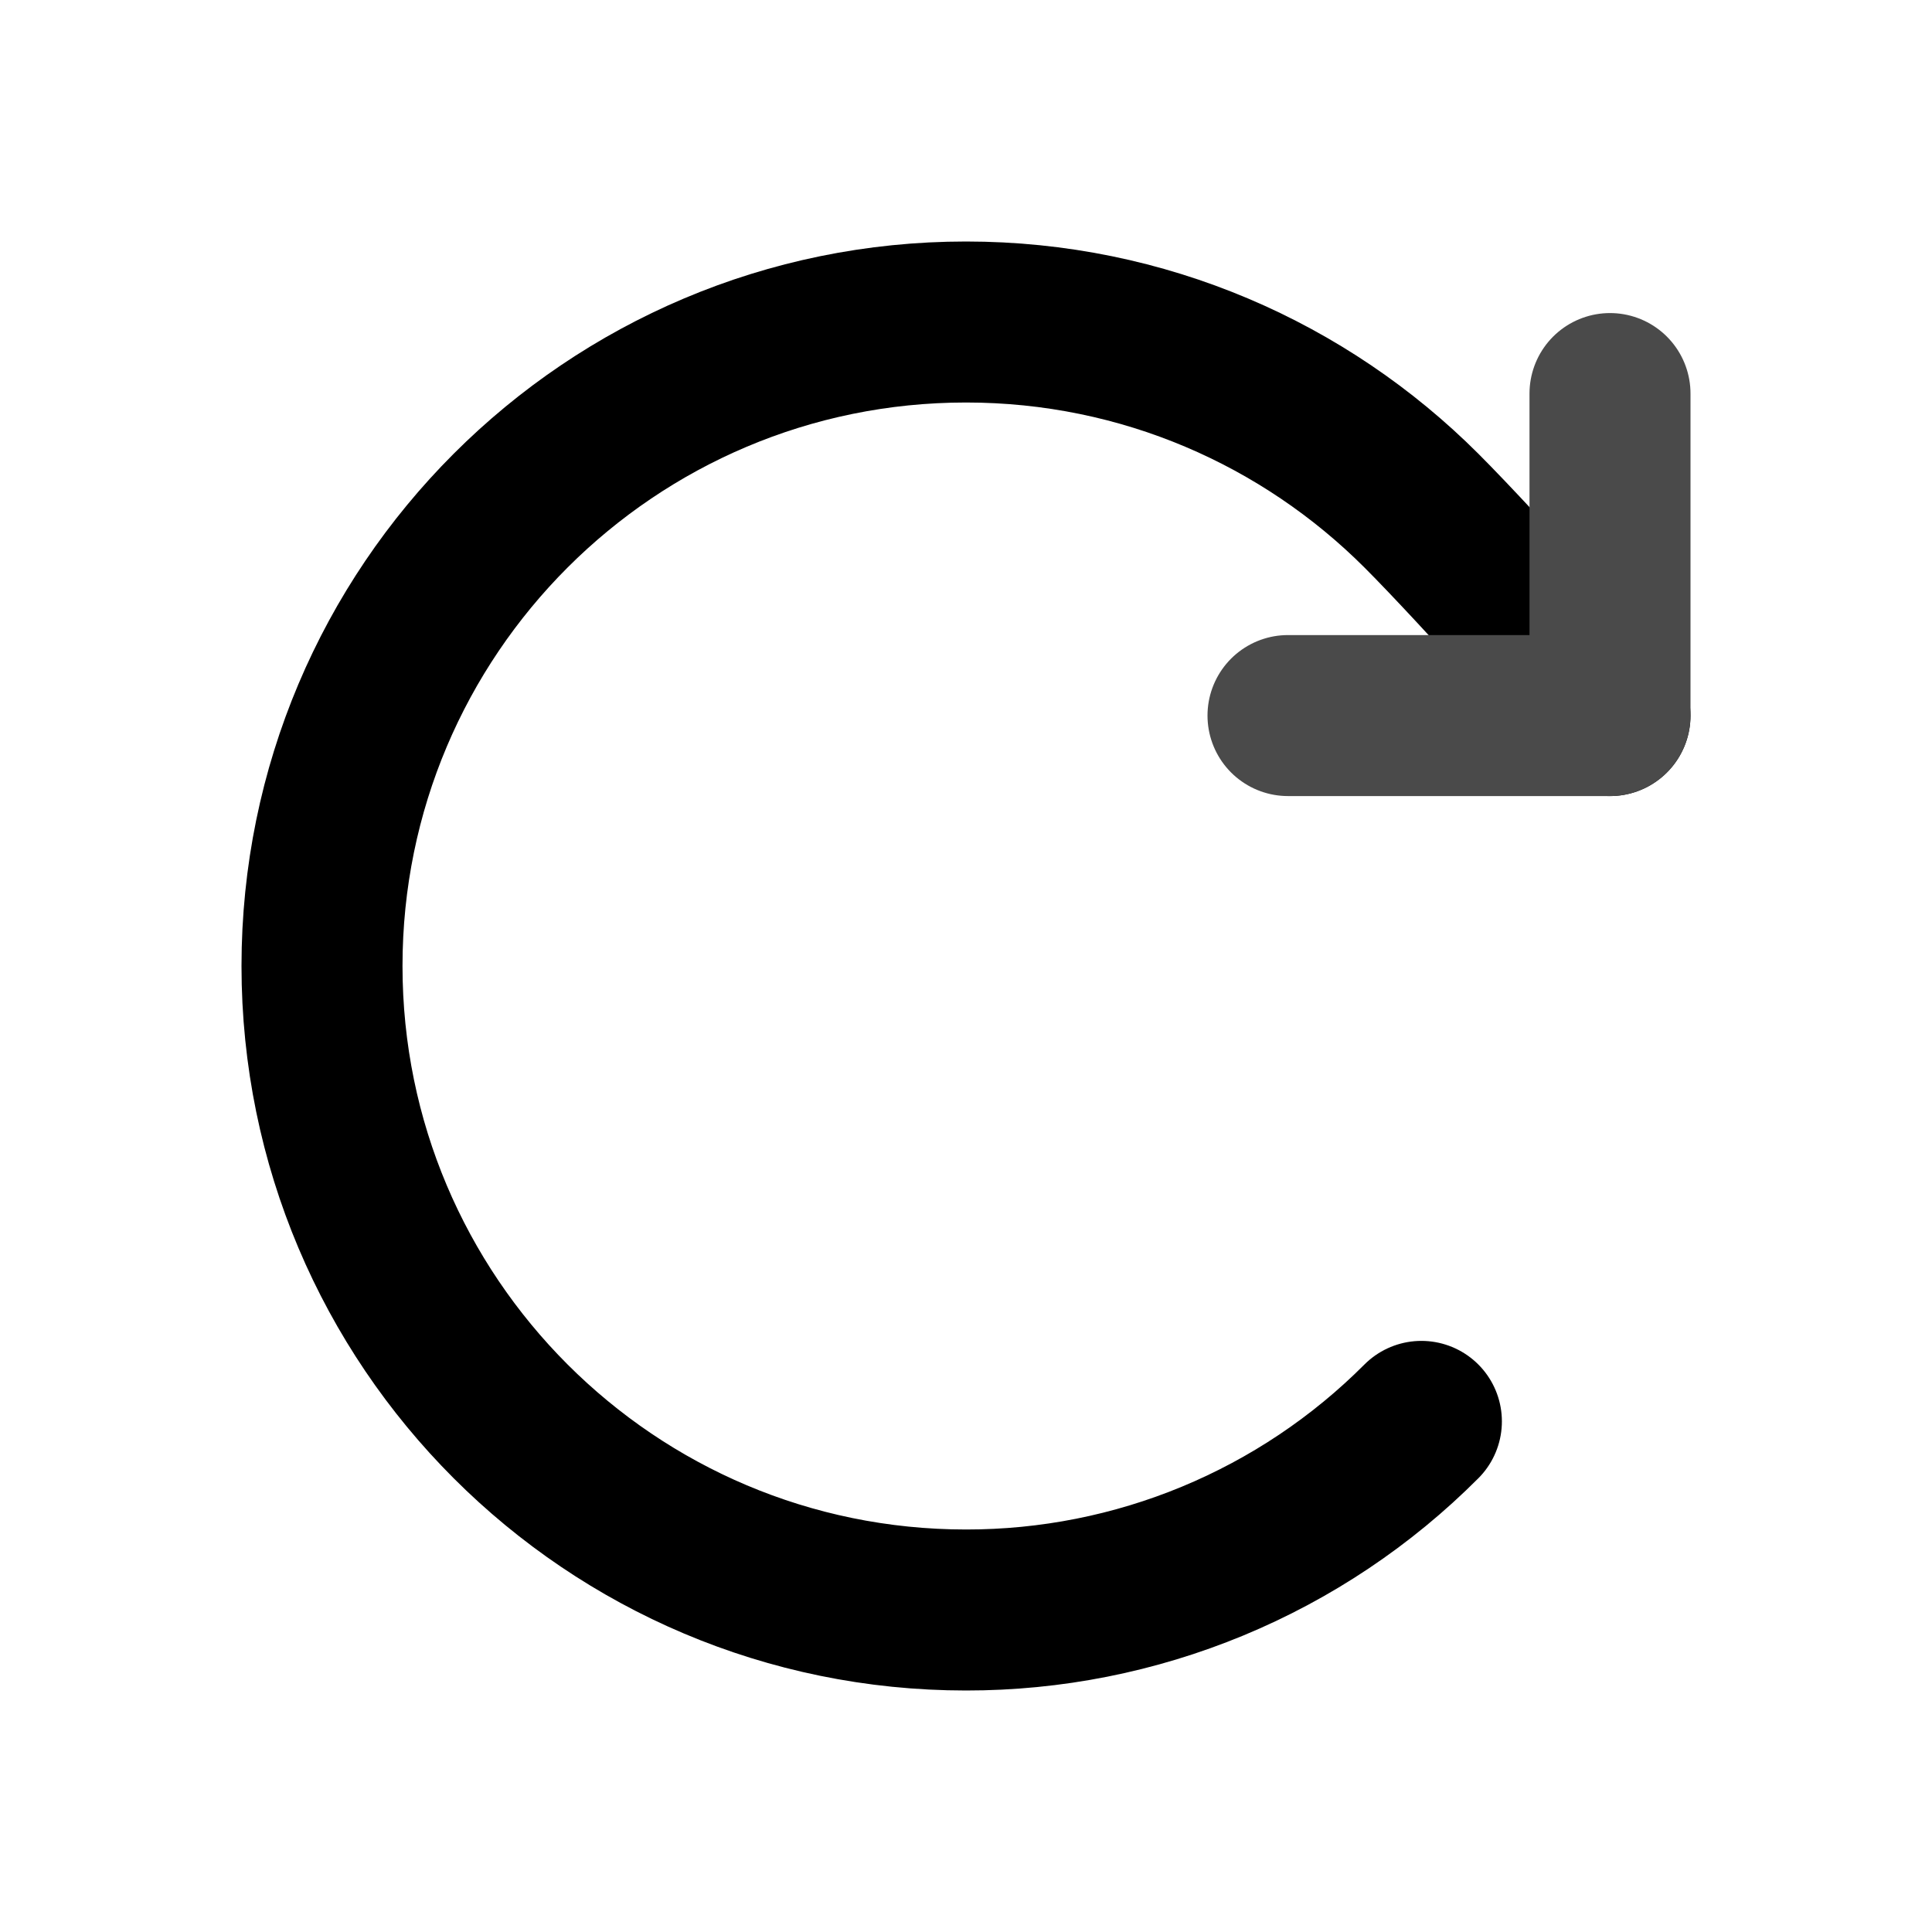
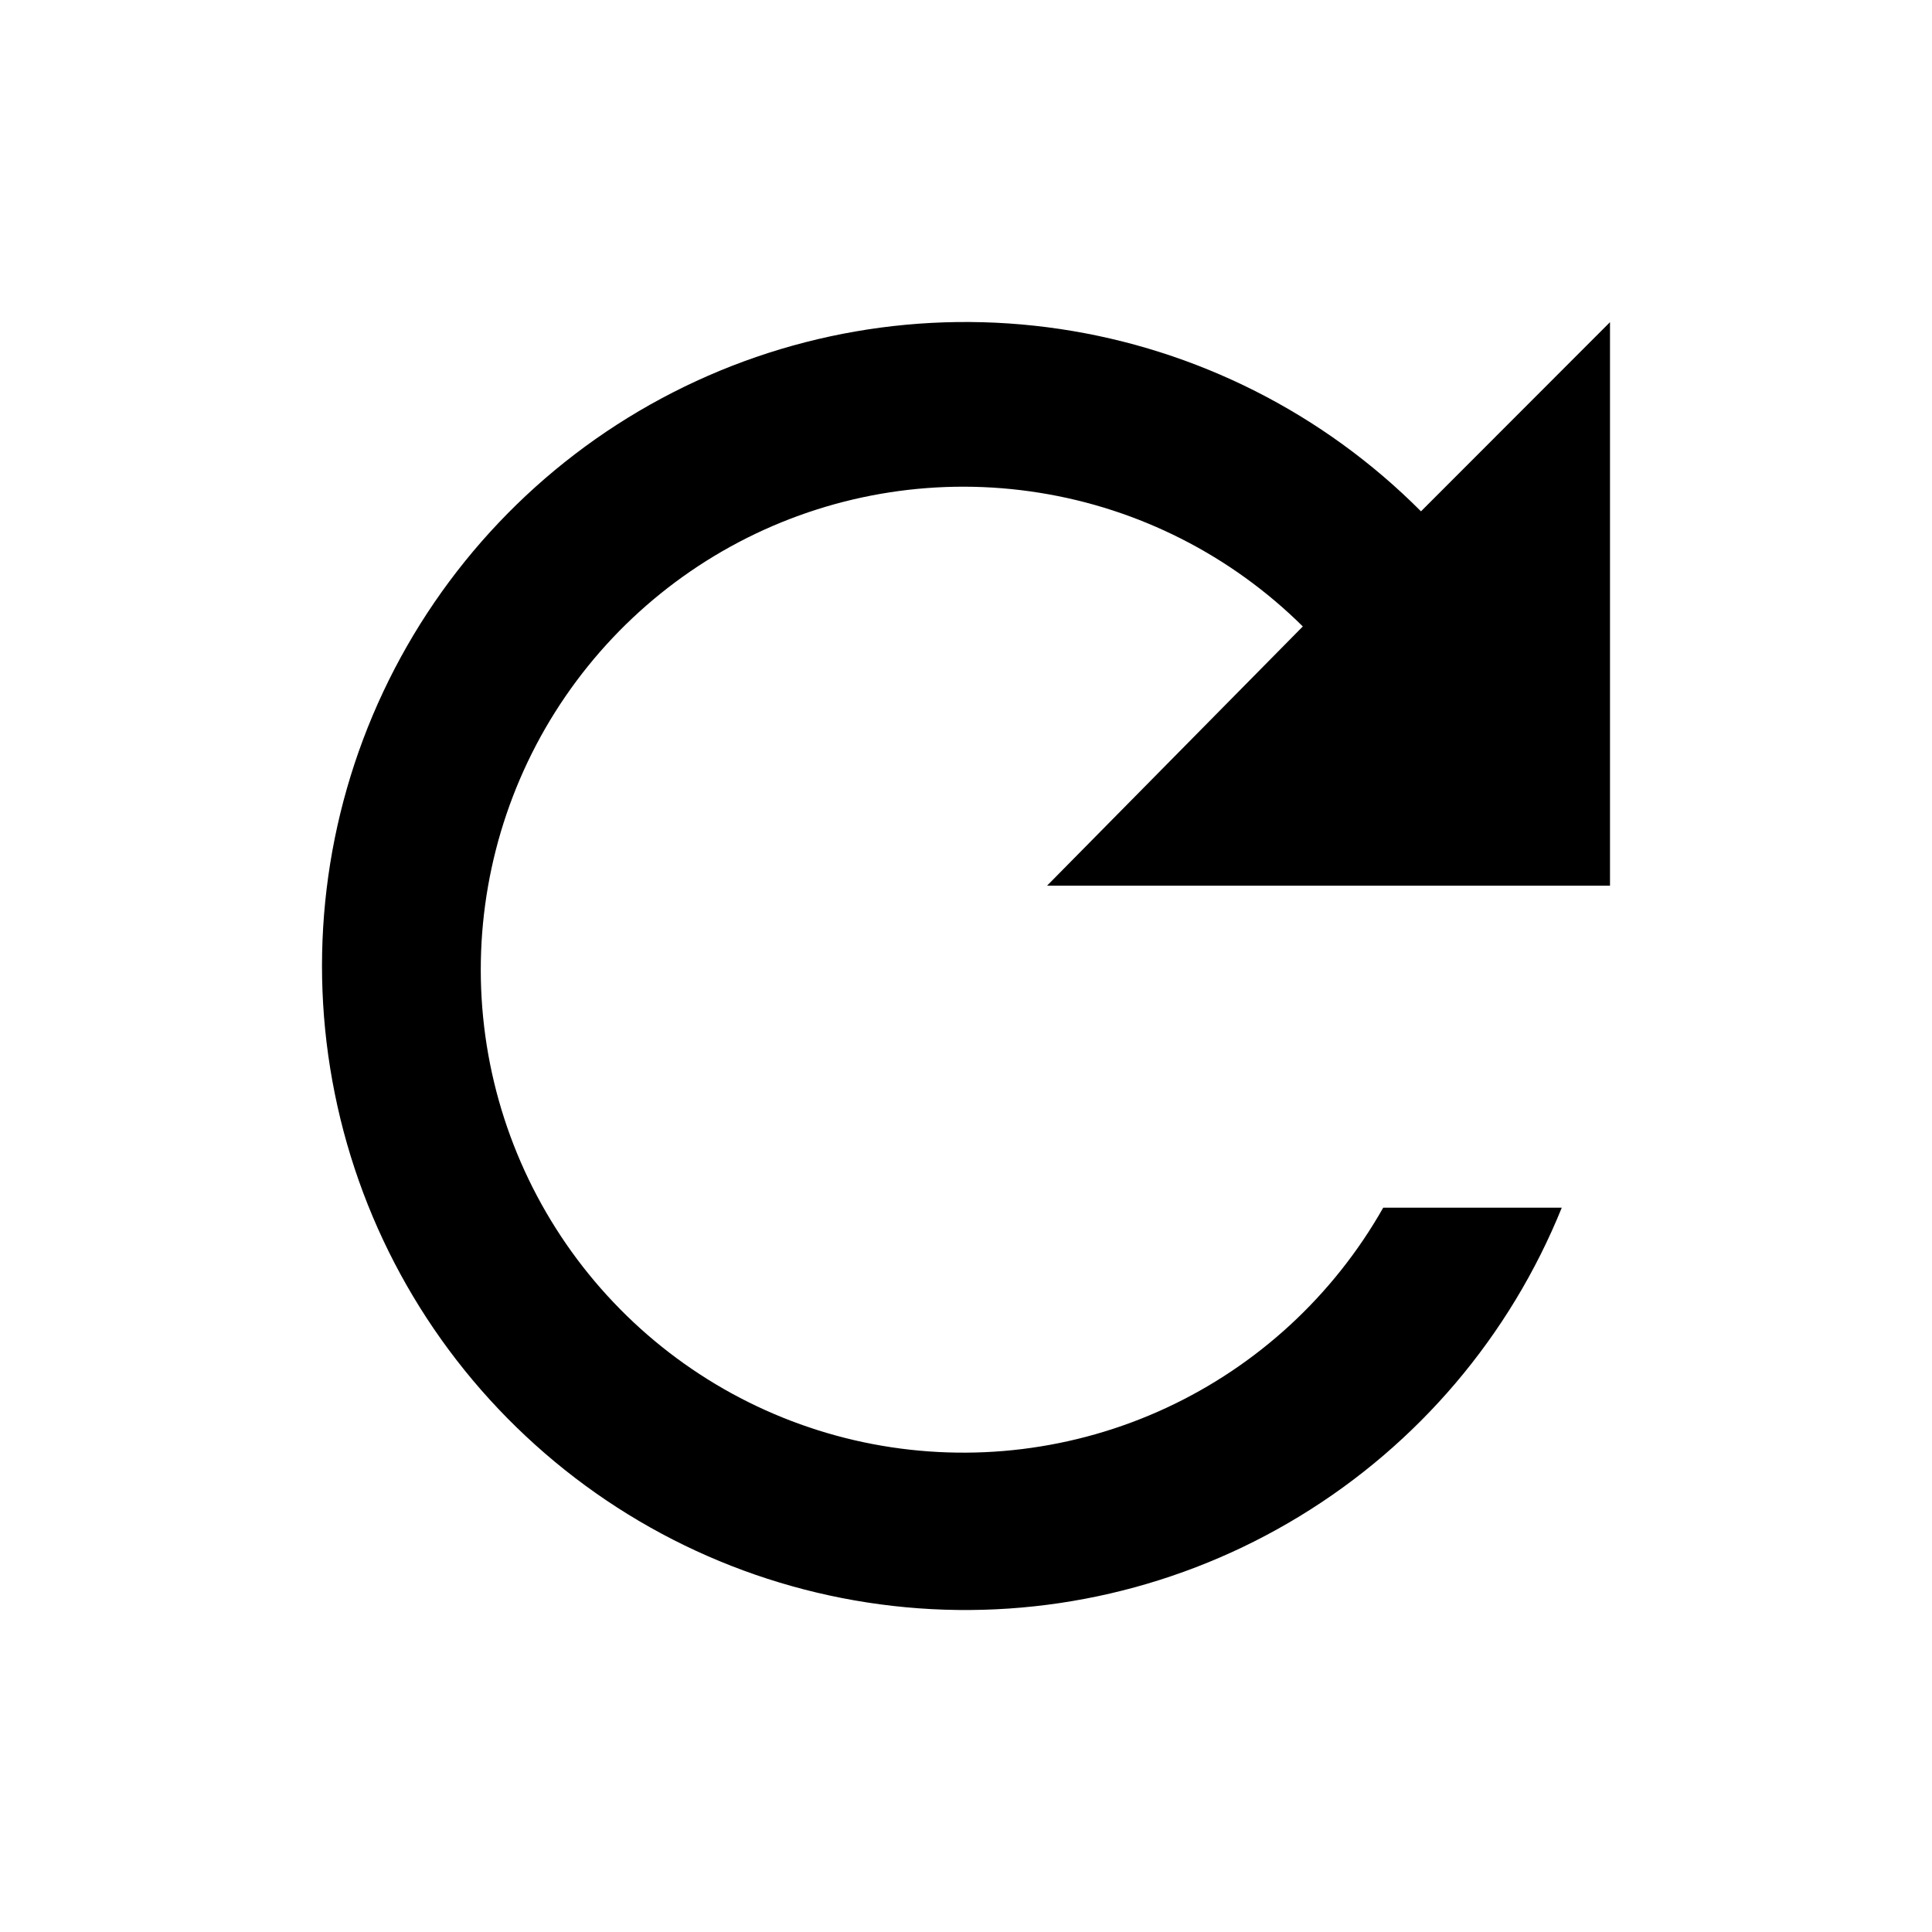
<svg xmlns="http://www.w3.org/2000/svg" width="2.4rem" height="2.4rem" viewBox="0 0 24 24" fill="none">
-   <path d="M17.657 17.657C16.915 18.401 16.033 18.991 15.062 19.393C14.091 19.795 13.051 20.001 12 20C7.582 20 4 16.418 4 12C4 7.582 7.582 4 12 4C14.209 4 16.209 4.896 17.657 6.343C18.394 7.08 20 8.889 20 8.889" stroke="currentColor" stroke-width="2" stroke-linecap="round" stroke-linejoin="round" />
-   <path d="M20 4.889V8.889H16" stroke="#4A4A4A" stroke-width="2" stroke-linecap="round" stroke-linejoin="round" />
+   <path d="M17.652 6.352C16.439 5.134 14.867 4.34 13.168 4.087C11.468 3.834 9.733 4.136 8.219 4.948C6.704 5.76 5.492 7.039 4.76 8.595C4.029 10.15 3.818 11.901 4.159 13.586C4.499 15.272 5.373 16.802 6.652 17.951C7.93 19.101 9.543 19.807 11.254 19.966C12.964 20.125 14.681 19.728 16.148 18.833C17.616 17.939 18.756 16.596 19.401 15.002H17.183C16.565 16.093 15.621 16.964 14.484 17.491C13.347 18.018 12.073 18.174 10.842 17.939C9.611 17.704 8.484 17.088 7.621 16.178C6.758 15.269 6.201 14.111 6.029 12.869C5.857 11.626 6.079 10.361 6.662 9.251C7.246 8.141 8.163 7.242 9.284 6.68C10.405 6.119 11.673 5.923 12.911 6.121C14.148 6.318 15.293 6.899 16.184 7.782L13.007 11.002H20V4.002L17.652 6.352Z" fill="currentColor" />
</svg>
